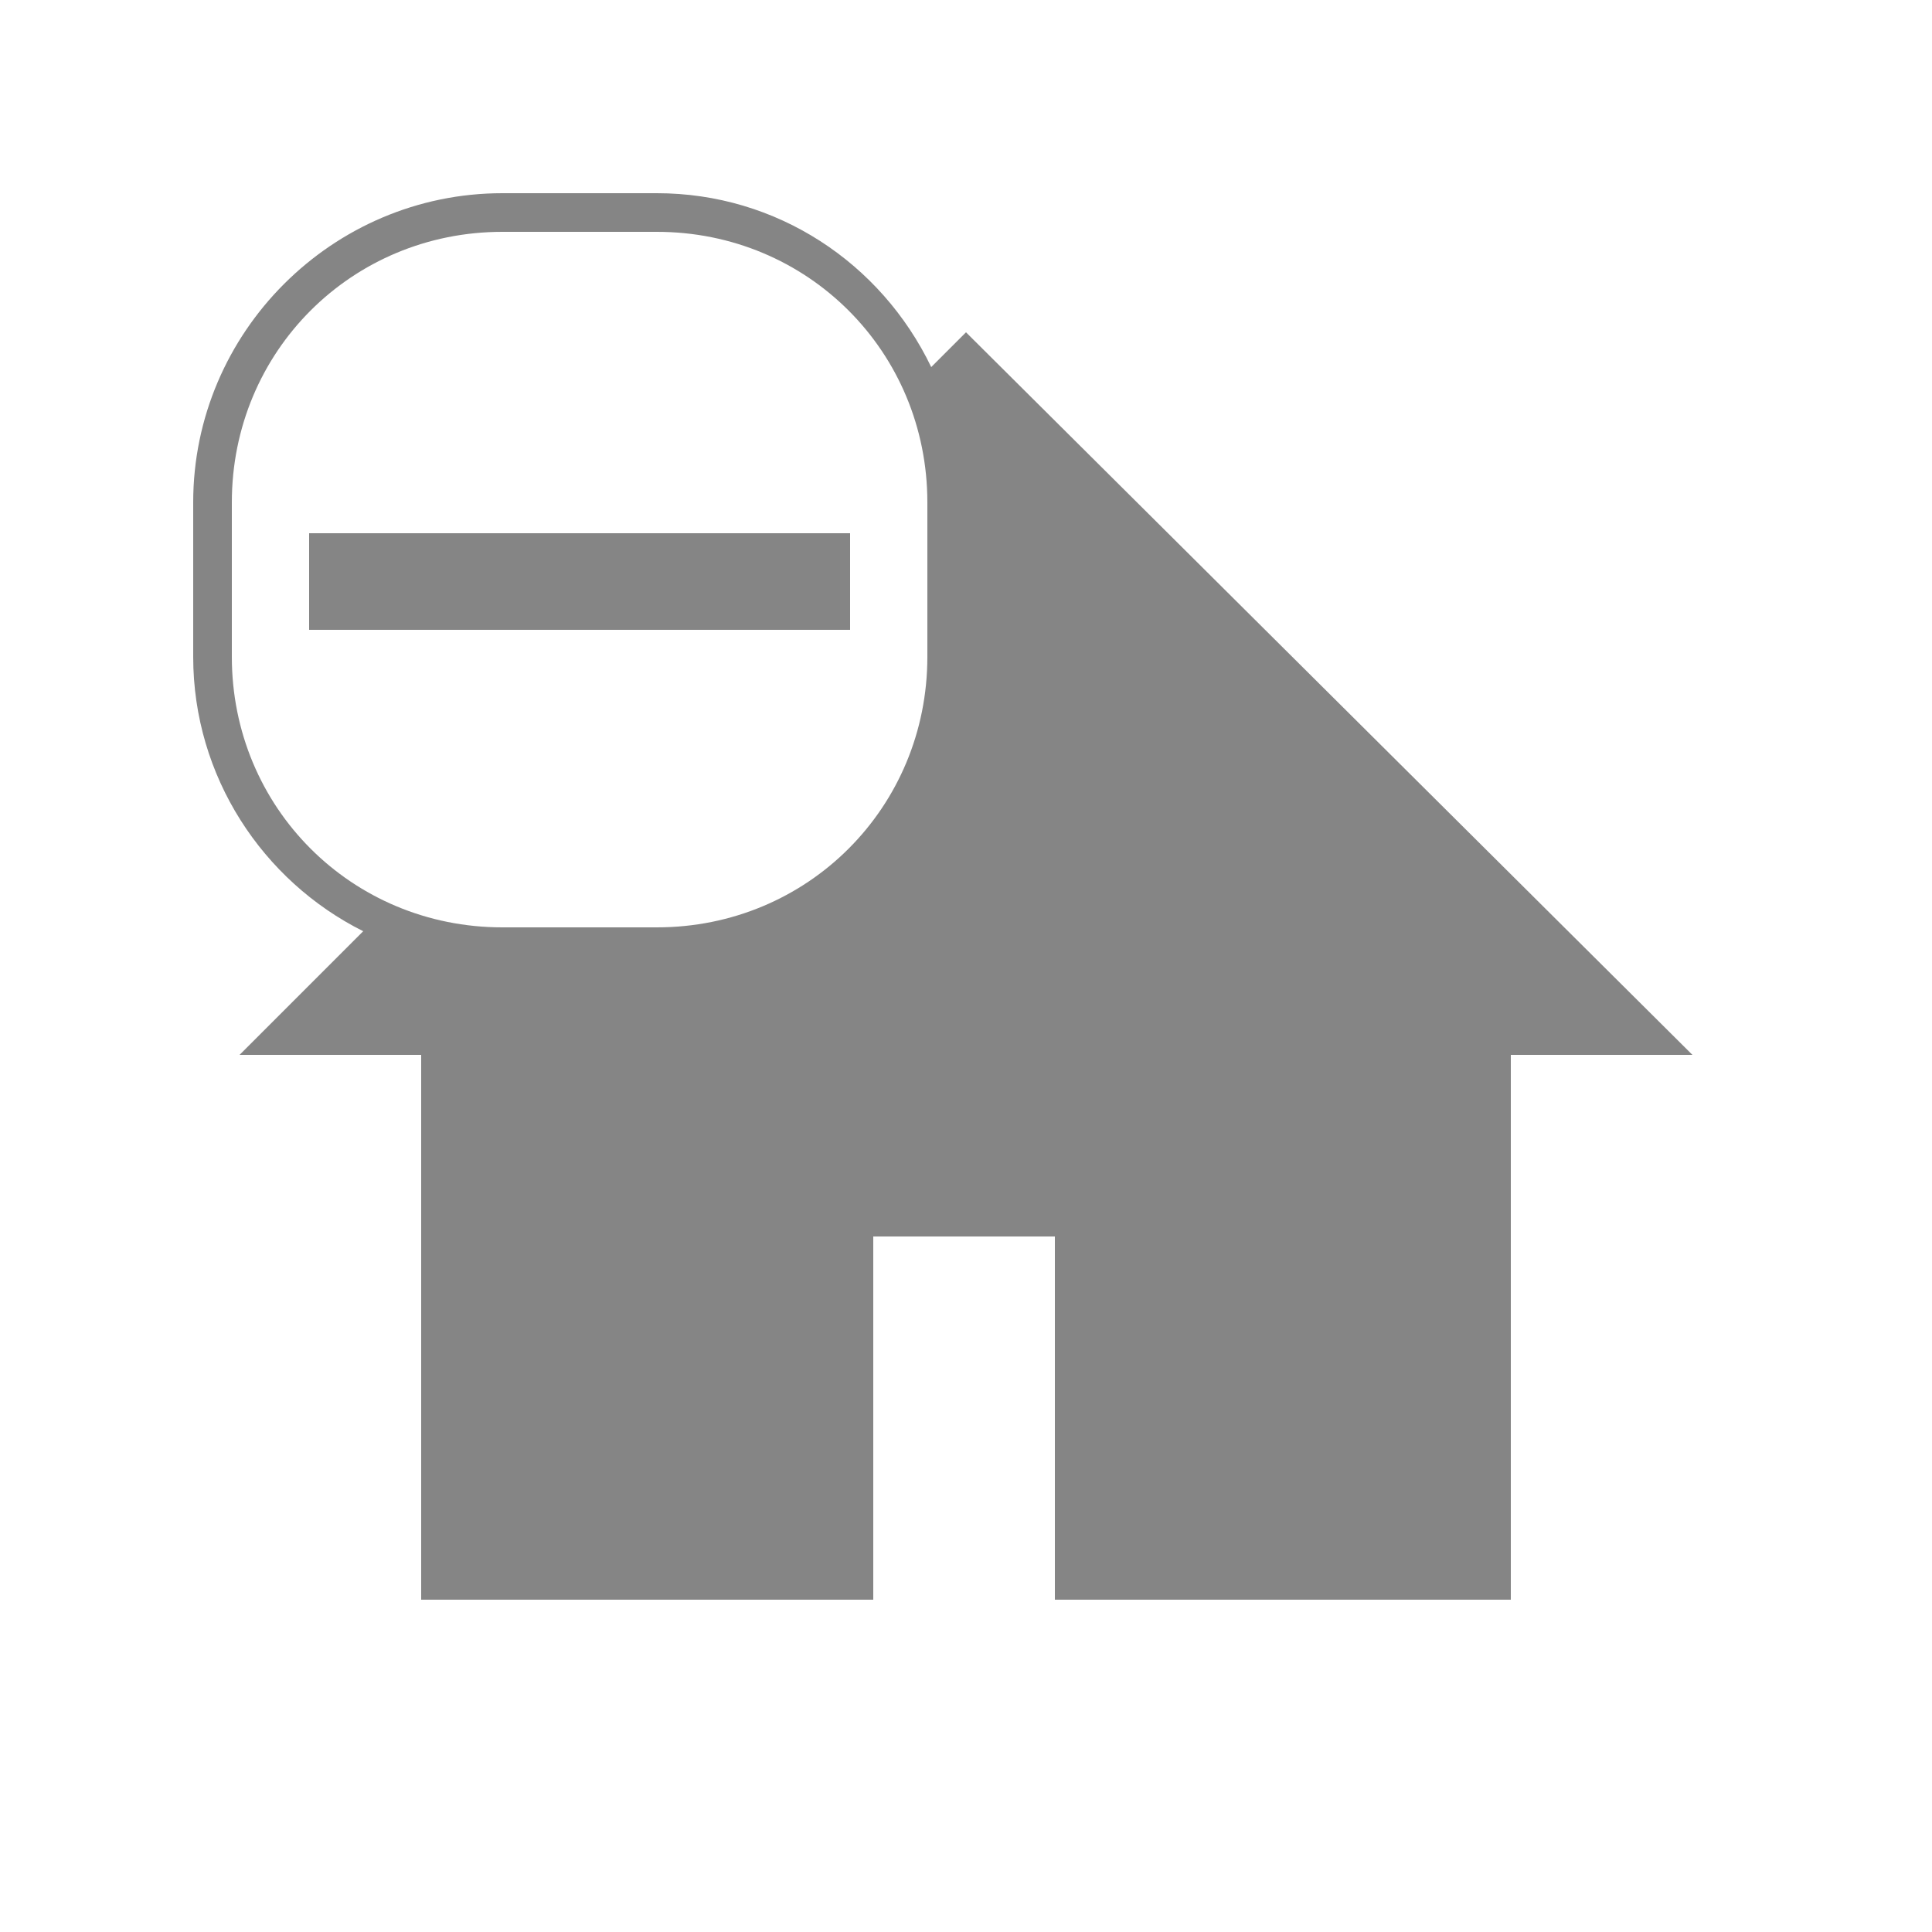
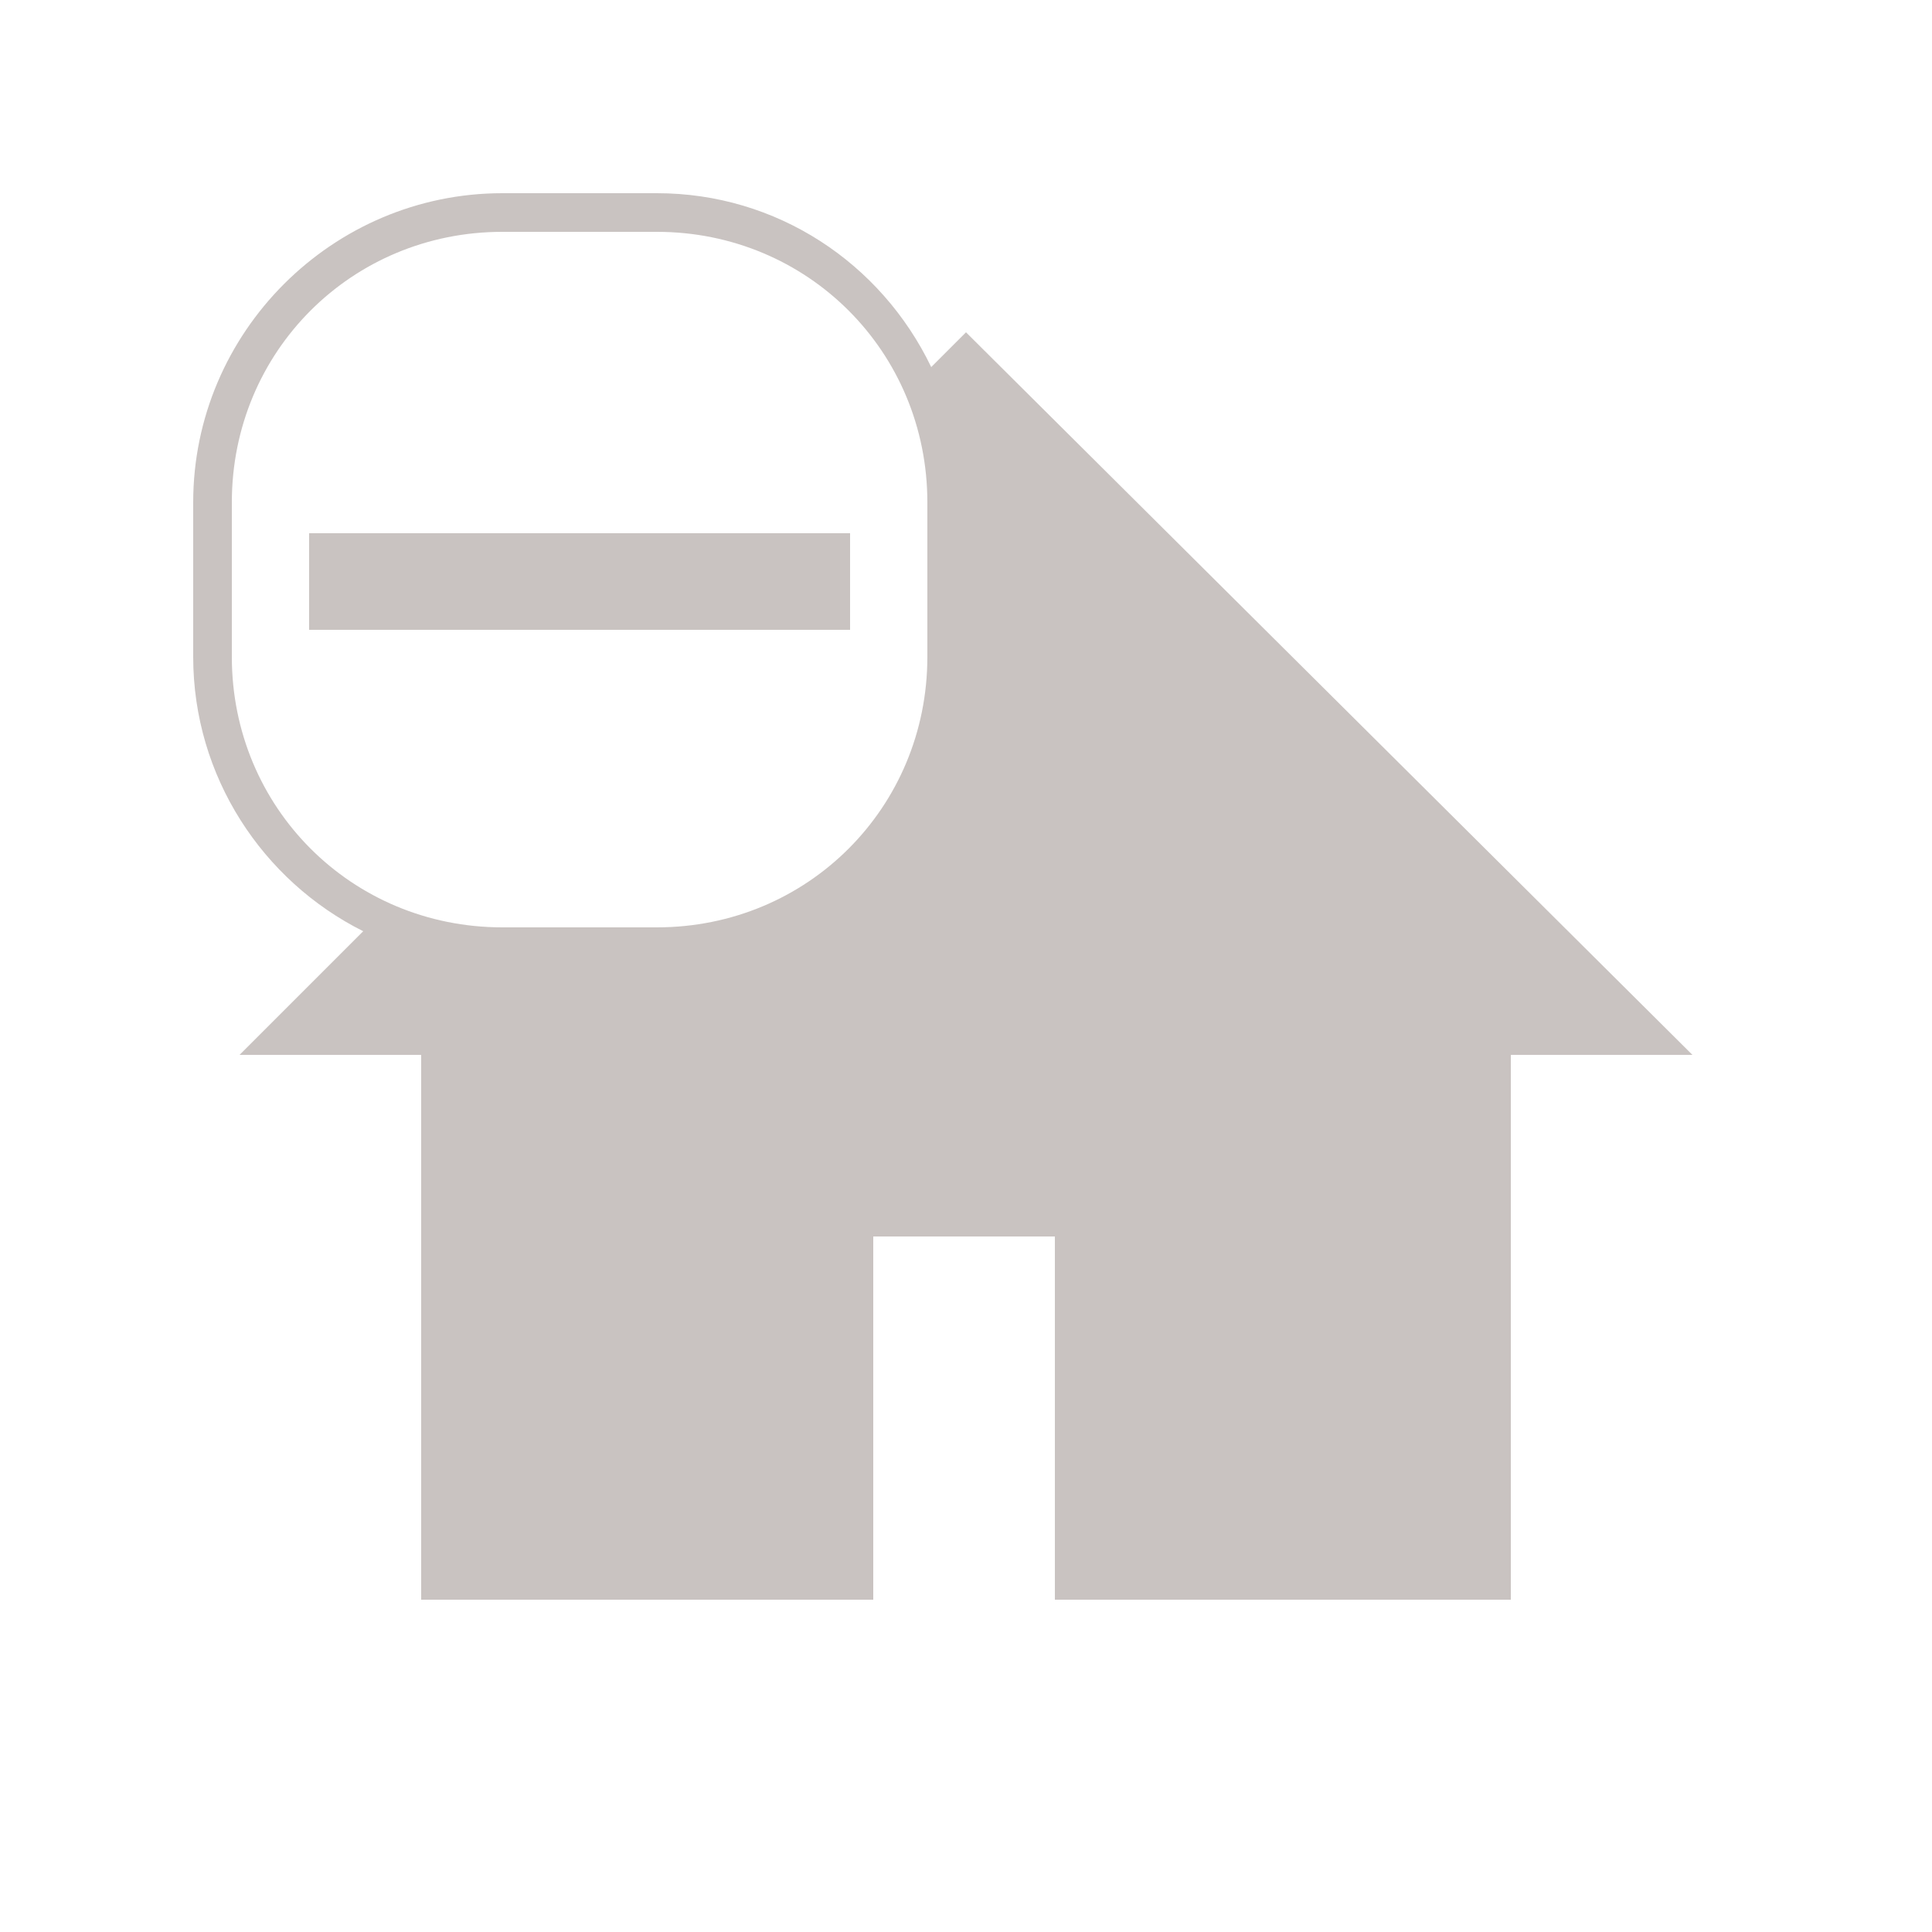
<svg xmlns="http://www.w3.org/2000/svg" version="1.1" id="Layer_1" x="0px" y="0px" viewBox="0 0 50 50" style="enable-background:new 0 0 50 50;" xml:space="preserve">
-   <style type="text/css">
- 	.st0{fill:none;}
- 	.st1{opacity:0.48;enable-background:new    ;}
- </style>
  <g>
-     <path class="st0" d="M50,46c0,2.2-1.8,4-4,4H4c-2.2,0-4-1.8-4-4V4c0-2.2,1.8-4,4-4h42c2.2,0,4,1.8,4,4V46z" />
+     <path style="fill:none;" d="M50,46c0,2.2-1.8,4-4,4H4c-2.2,0-4-1.8-4-4V4c0-2.2,1.8-4,4-4h42c2.2,0,4,1.8,4,4V46z" />
  </g>
-   <g class="st1">
-     <path class="st0" d="M50,46c0,2.2-1.8,4-4,4H4c-2.2,0-4-1.8-4-4V4c0-2.2,1.8-4,4-4h42c2.2,0,4,1.8,4,4V46z" />
+   <g style="opacity:0.48;enable-background:new    ;">
+     <path style="fill:none;" d="M50,46c0,2.2-1.8,4-4,4H4c-2.2,0-4-1.8-4-4V4c0-2.2,1.8-4,4-4h42c2.2,0,4,1.8,4,4V46z" />
  </g>
-   <path class="st1" d="M17,6h-4c-3.9,0-7,3.1-7,7v4c0,3.9,3.1,7,7,7h4c3.9,0,7-3.1,7-7v-4C24,9.1,20.9,6,17,6 M22,13.8H8v2.5h14V13.8z   M43.8,27.3h-4.7v14.1H27.3V32h-4.7v9.4H10.9V27.3H6.2l3.2-3.2C6.8,22.8,5,20.1,5,17v-4c0-4.4,3.6-8,8-8h4c3.1,0,5.8,1.8,7.1,4.5  L25,8.6L43.8,27.3z" />
+   <path style="fill:#C9C3C1;enable-background:new    ;" d="M17,6h-4c-3.9,0-7,3.1-7,7v4c0,3.9,3.1,7,7,7h4c3.9,0,7-3.1,7-7v-4  C24,9.1,20.9,6,17,6 M22,13.8H8v2.5h14V13.8z M43.8,27.3h-4.7v14.1H27.3V32h-4.7v9.4H10.9V27.3H6.2l3.2-3.2C6.8,22.8,5,20.1,5,17v-4  c0-4.4,3.6-8,8-8h4c3.1,0,5.8,1.8,7.1,4.5L25,8.6L43.8,27.3z" />
</svg>
